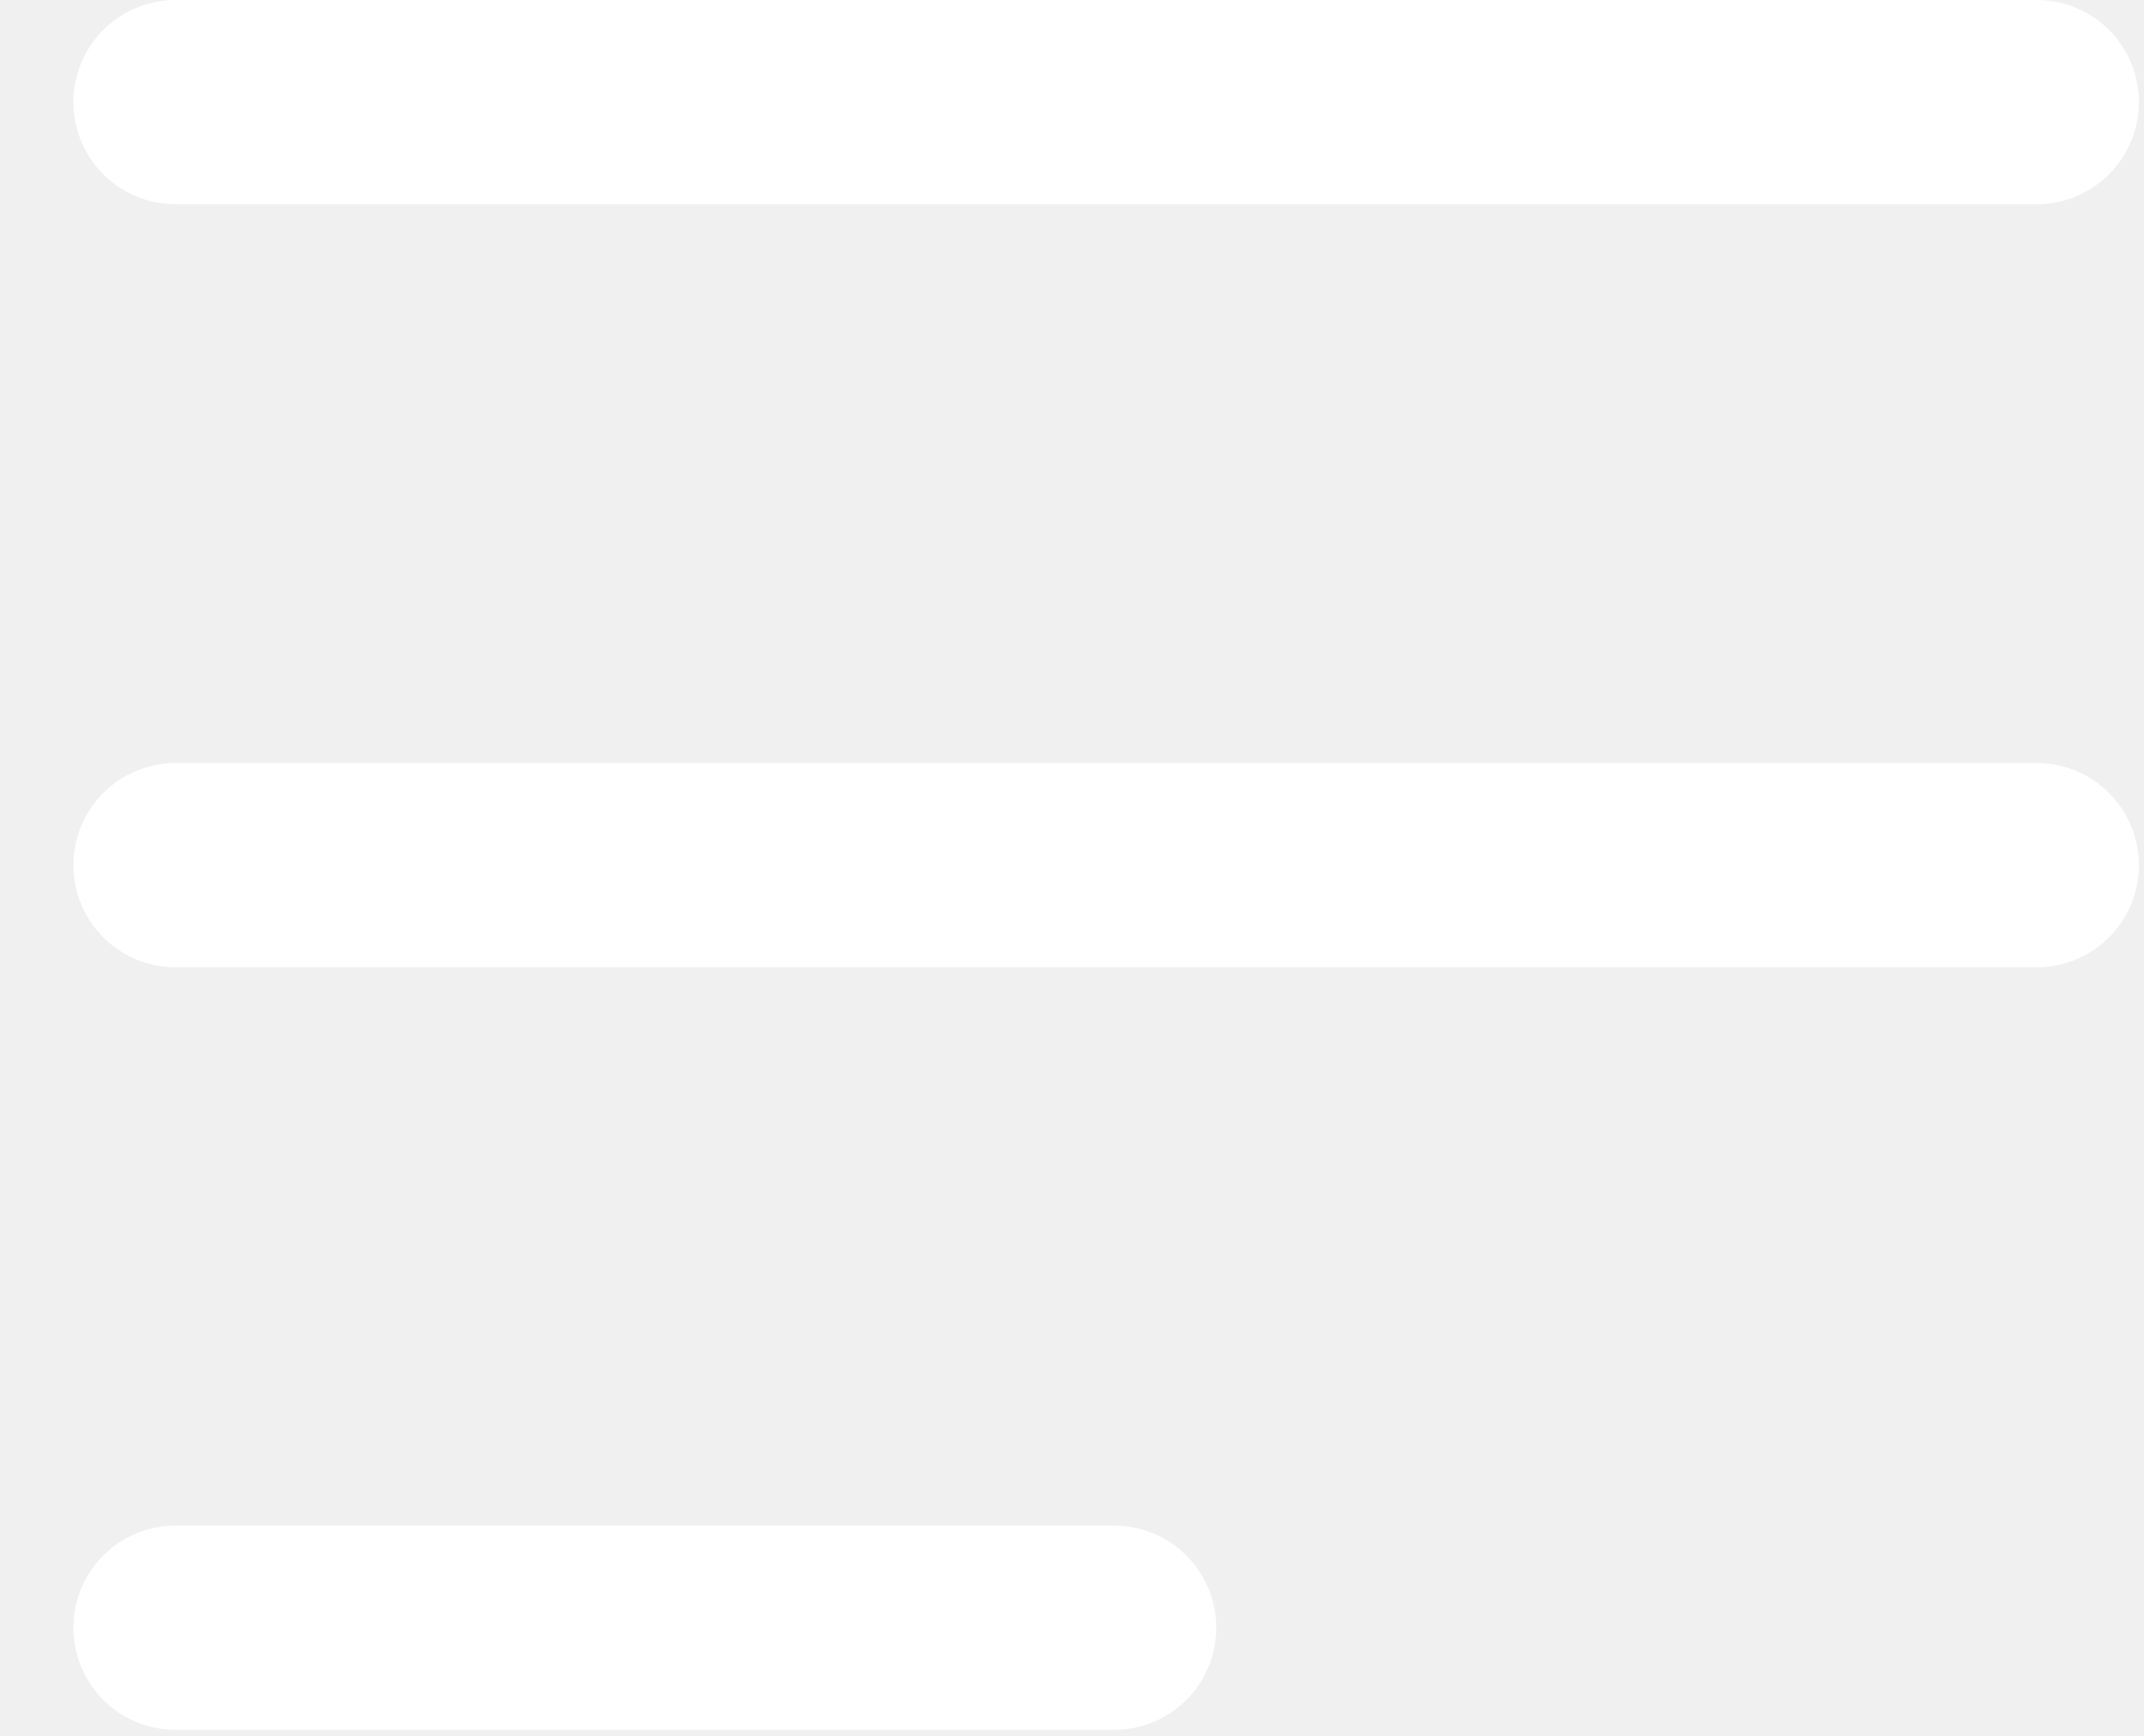
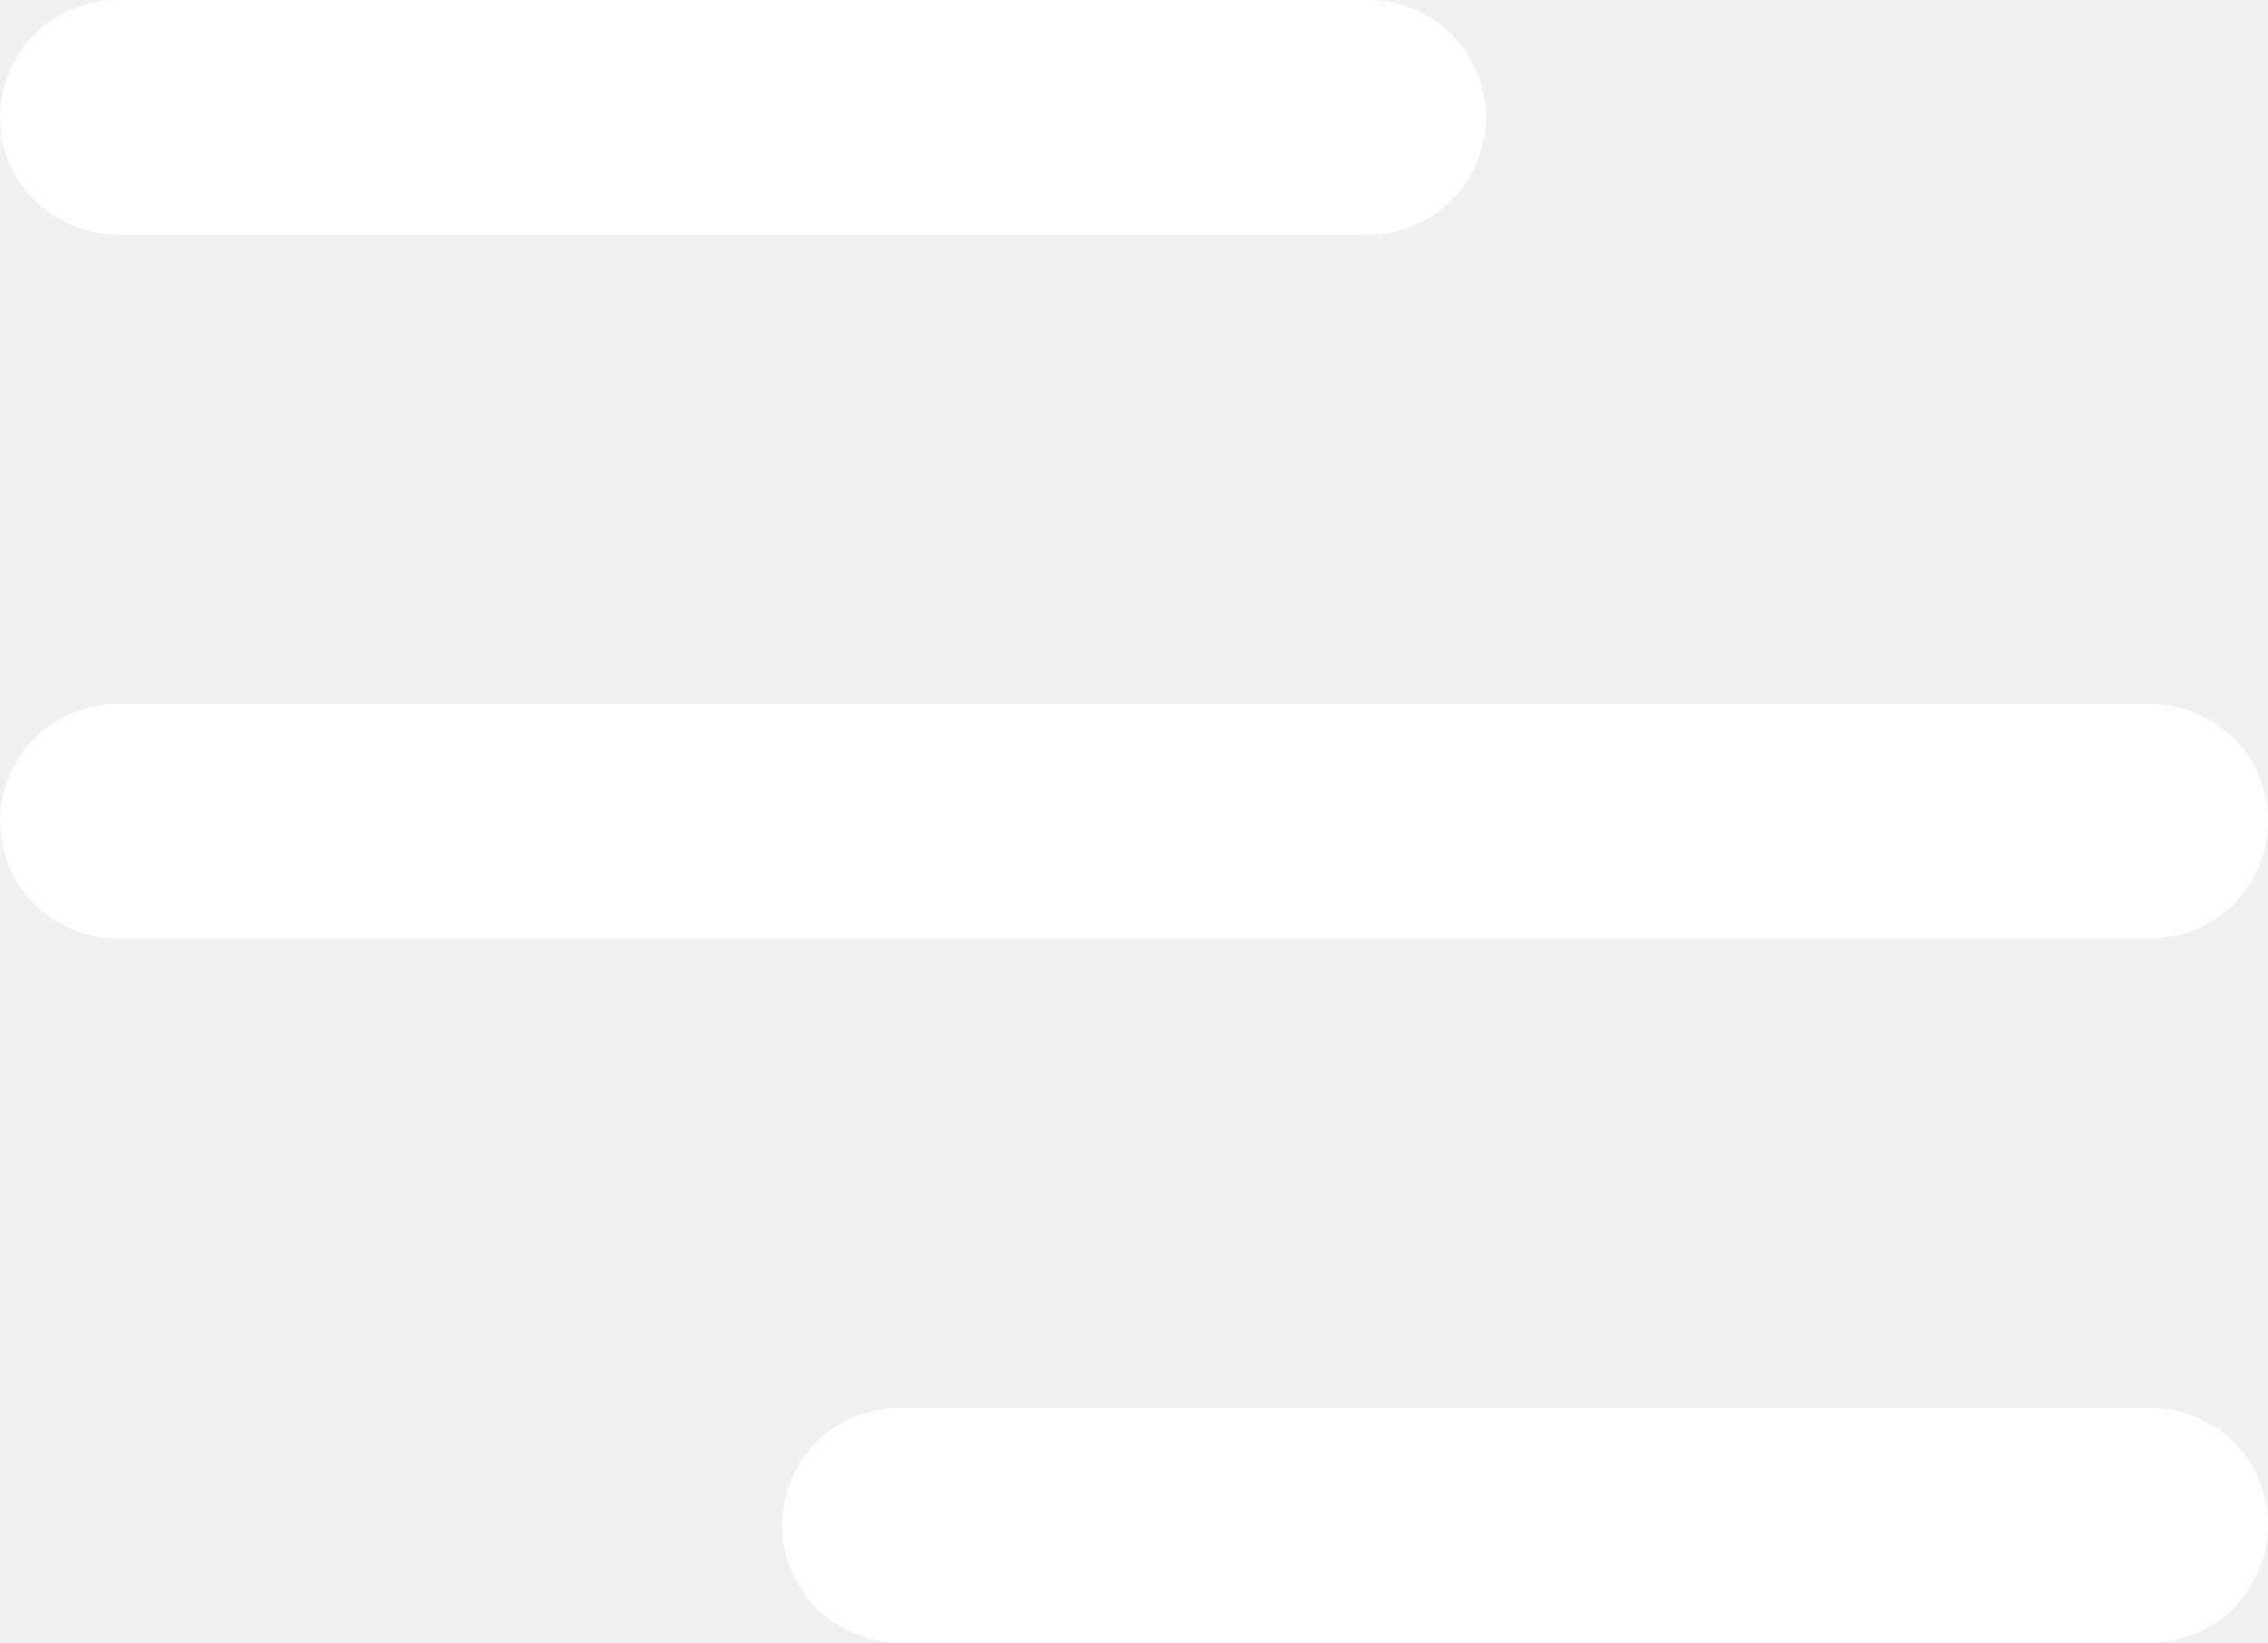
- <svg xmlns="http://www.w3.org/2000/svg" width="21" height="17" viewBox="0 0 21 17" fill="none">
-   <path d="M1.719 1H19.95" stroke="white" stroke-width="2" stroke-linecap="round" />
-   <path d="M1.719 8.473H19.95" stroke="white" stroke-width="2" stroke-linecap="round" />
-   <path d="M1.719 15.941H10.913" stroke="white" stroke-width="2" stroke-linecap="round" />
+ <svg xmlns="http://www.w3.org/2000/svg" width="29" height="21" viewBox="0 0 29 21" fill="none">
+   <path d="M0 1.5C0 0.672 0.672 0 1.5 0H17.5C18.328 0 19 0.672 19 1.5C19 2.328 18.328 3 17.5 3H1.5C0.672 3 0 2.328 0 1.5Z" fill="white" />
+   <rect y="9" width="29" height="3" rx="1.5" fill="white" />
+   <path d="M10 19.5C10 18.672 10.672 18 11.5 18H27.5C28.328 18 29 18.672 29 19.5C29 20.328 28.328 21 27.5 21H11.5C10.672 21 10 20.328 10 19.5Z" fill="white" />
</svg>
